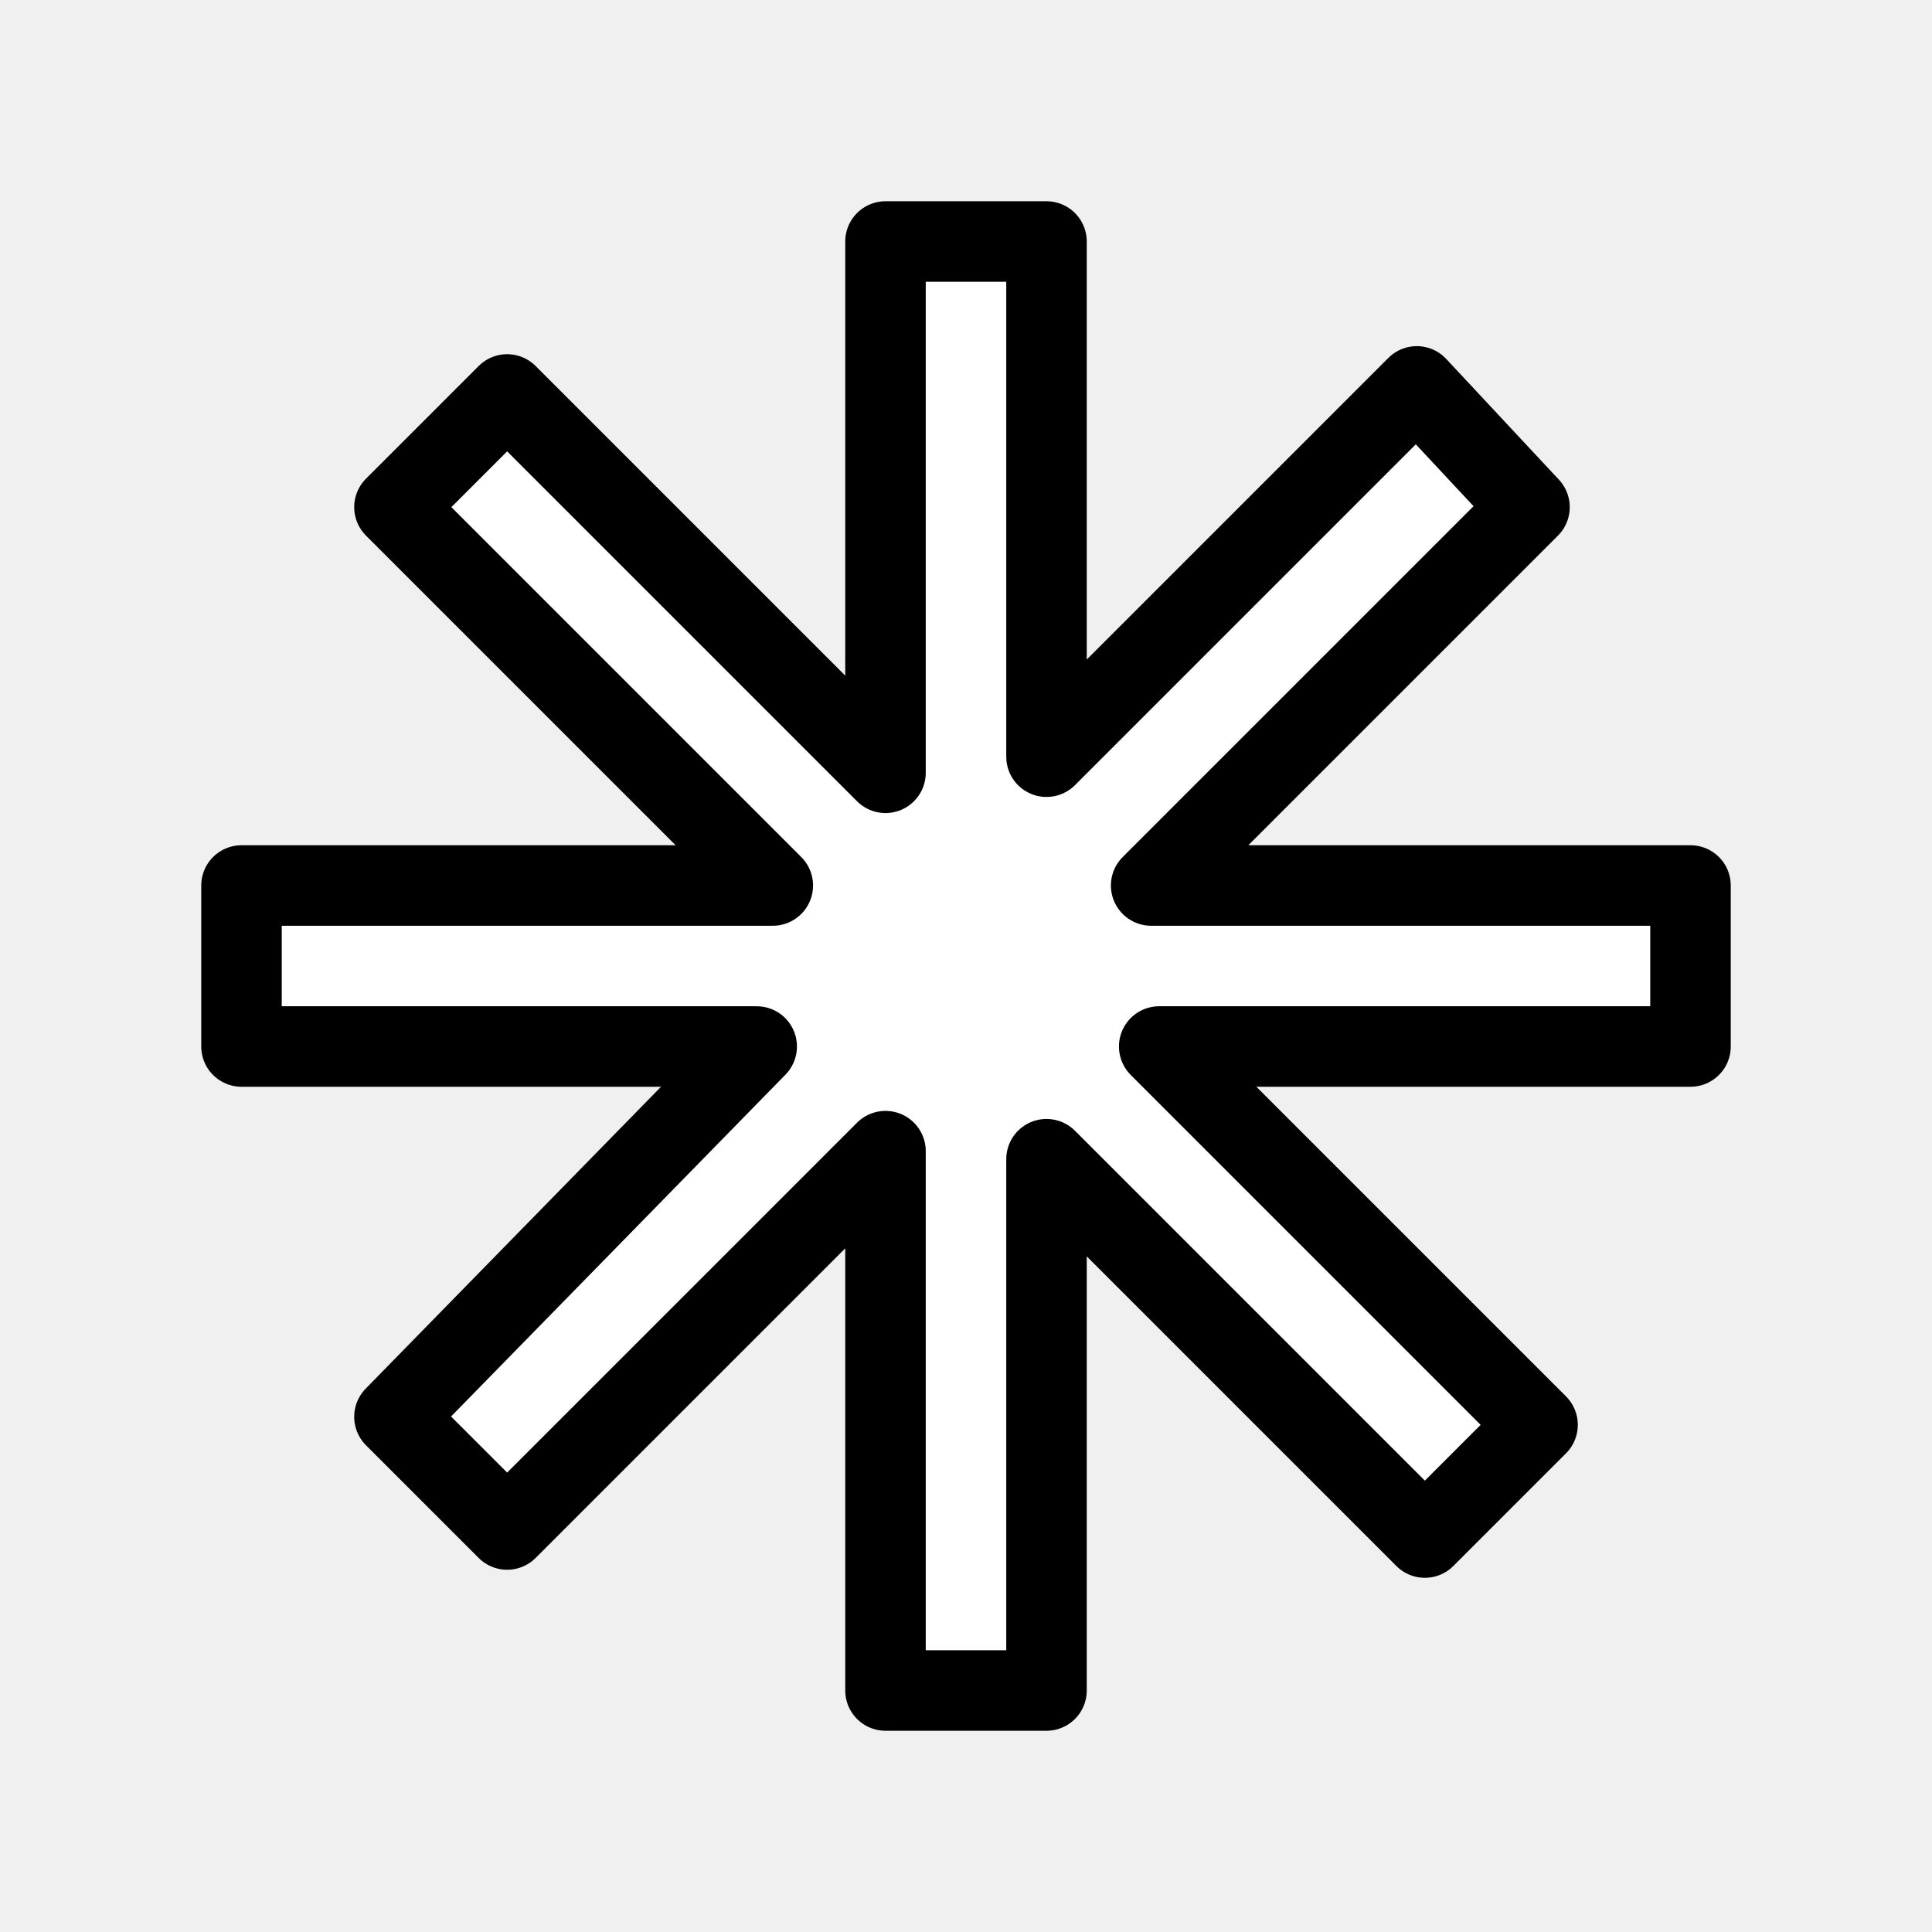
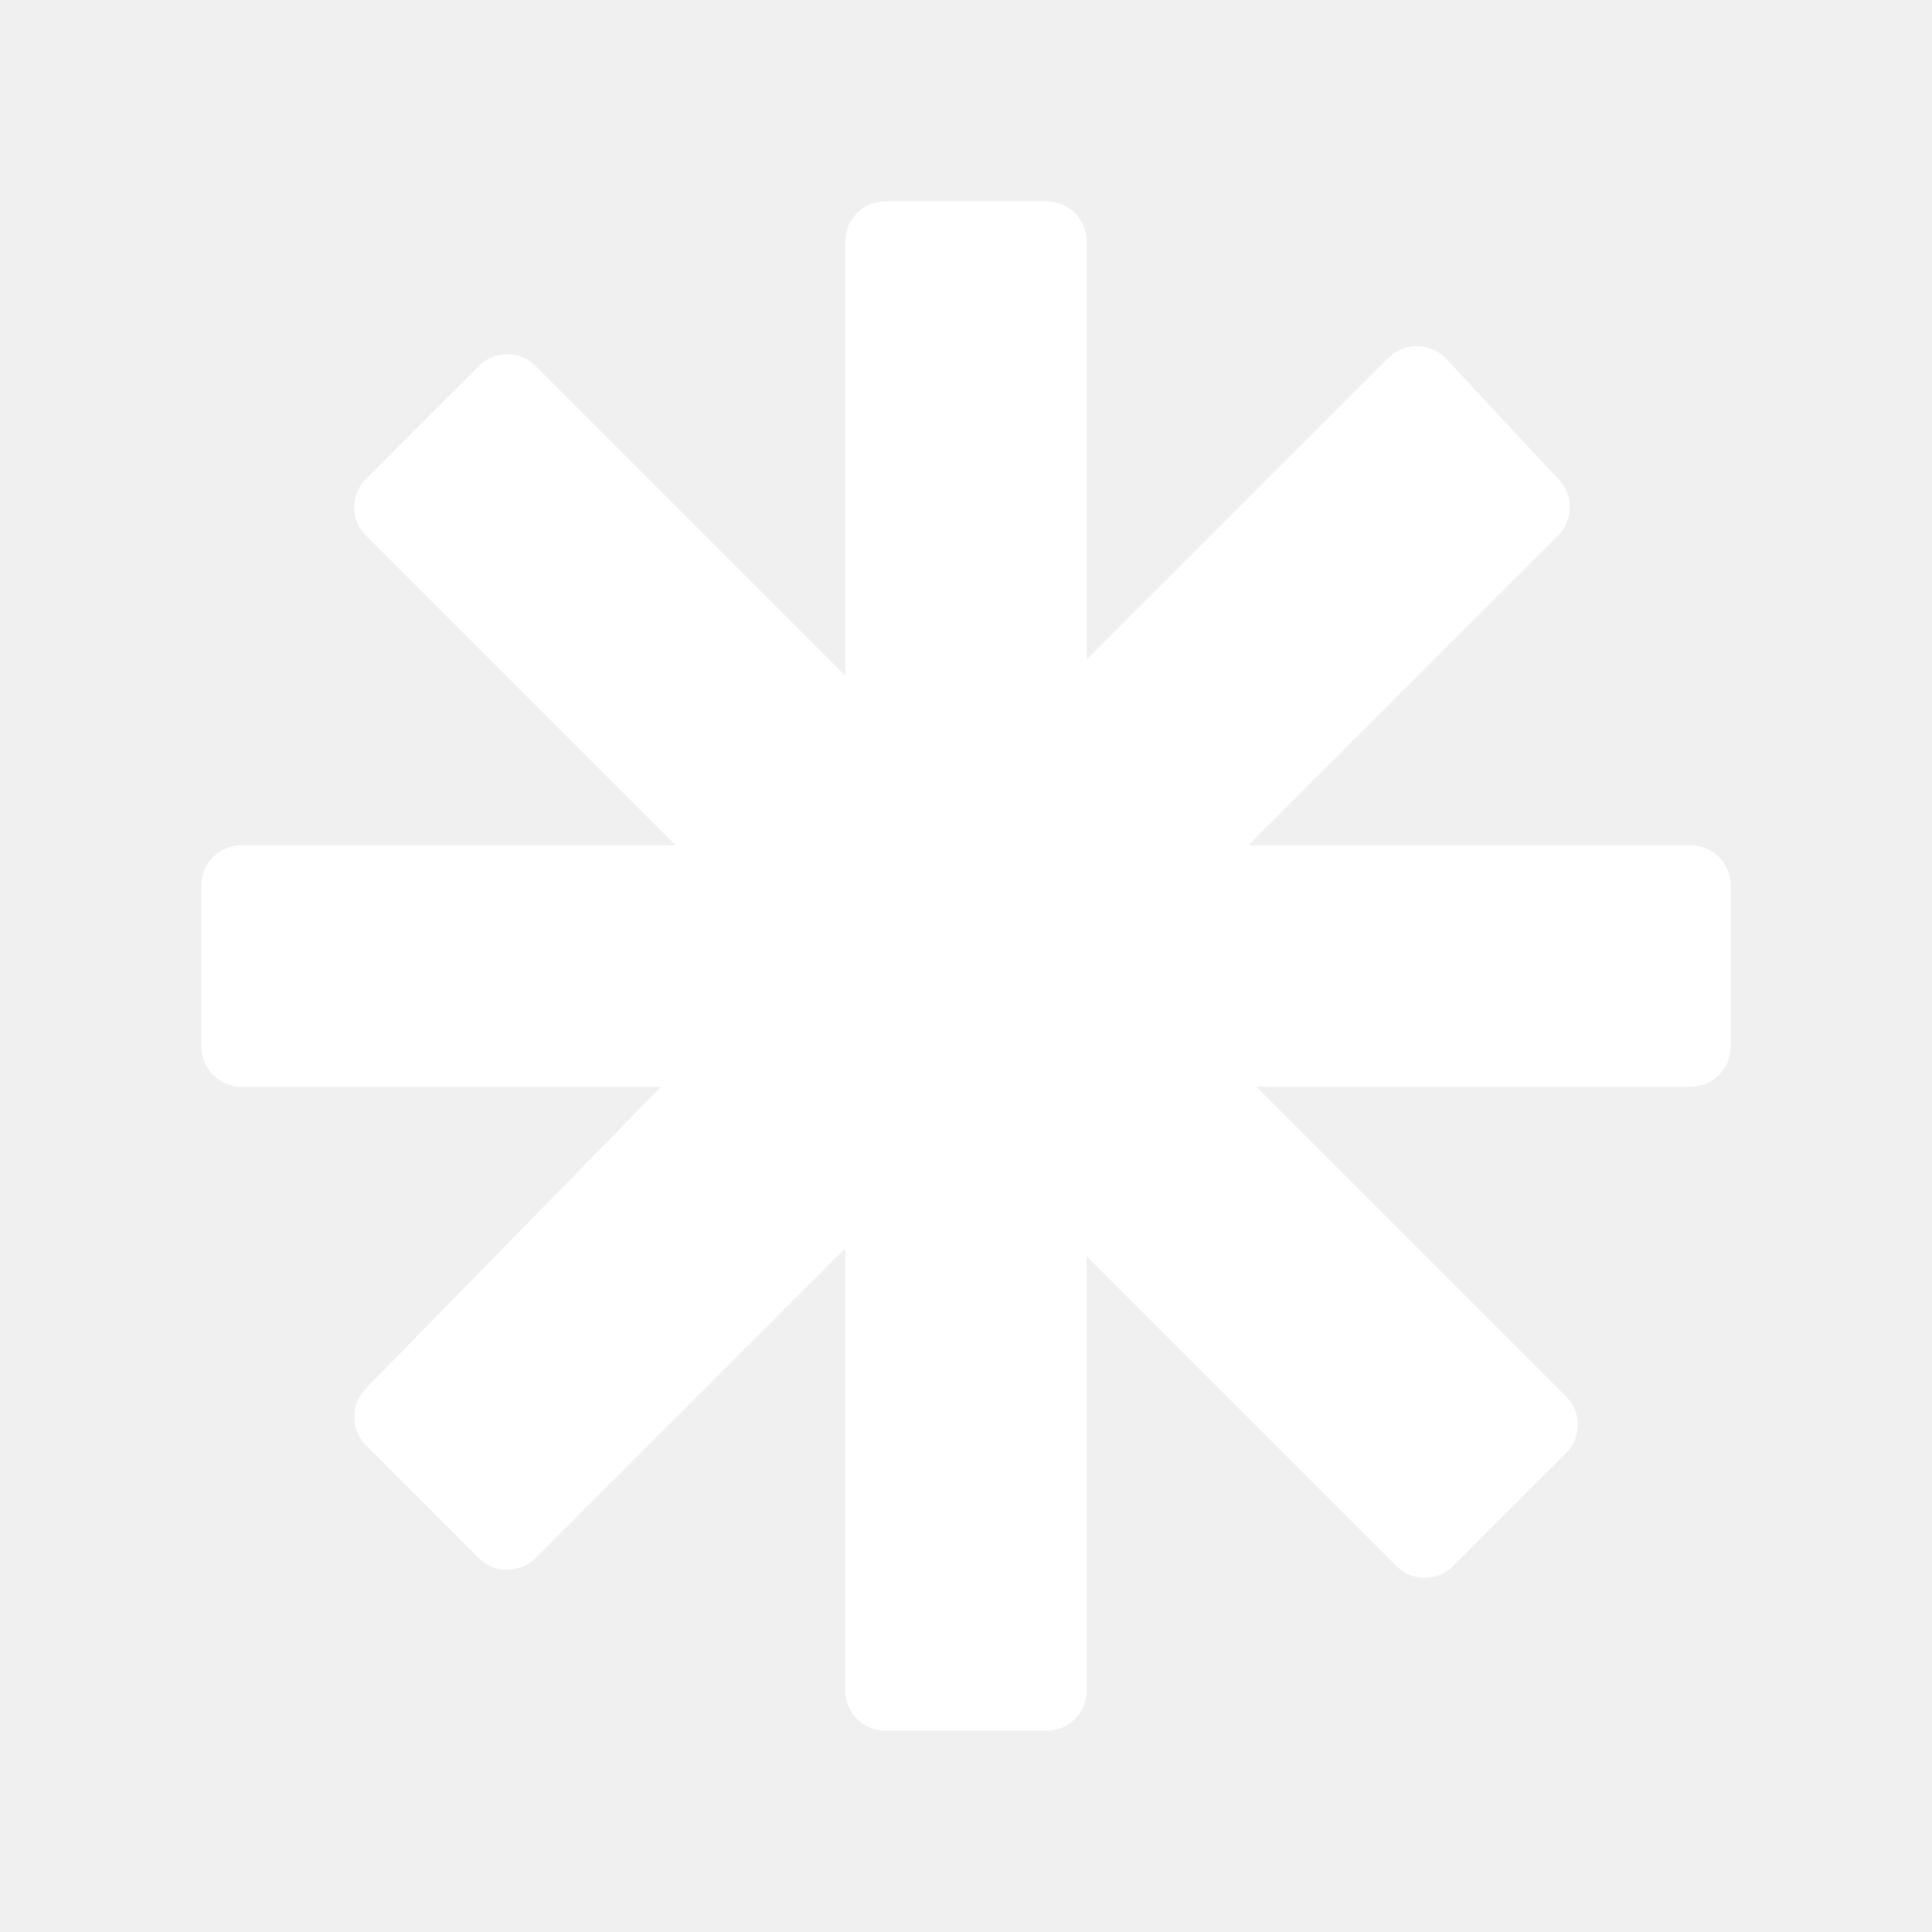
- <svg xmlns="http://www.w3.org/2000/svg" aria-hidden="true" fill="#fff" stroke="currentColor" stroke-width="1" viewBox="0 0 24 24">
+ <svg xmlns="http://www.w3.org/2000/svg" aria-hidden="true" fill="#fff" stroke="#fff" stroke-width="1" viewBox="0 0 24 24">
  <path d="M21 13h-6.6l4.7 4.7l-1.4 1.4l-4.7-4.7V21h-2v-6.7L6.3 19l-1.4-1.4L9.4 13H3v-2h6.6L4.9 6.3l1.4-1.4L11 9.6V3h2v6.4l4.6-4.6L19 6.3L14.3 11H21v2Z" stroke-linecap="round" stroke-linejoin="round" />
</svg>
